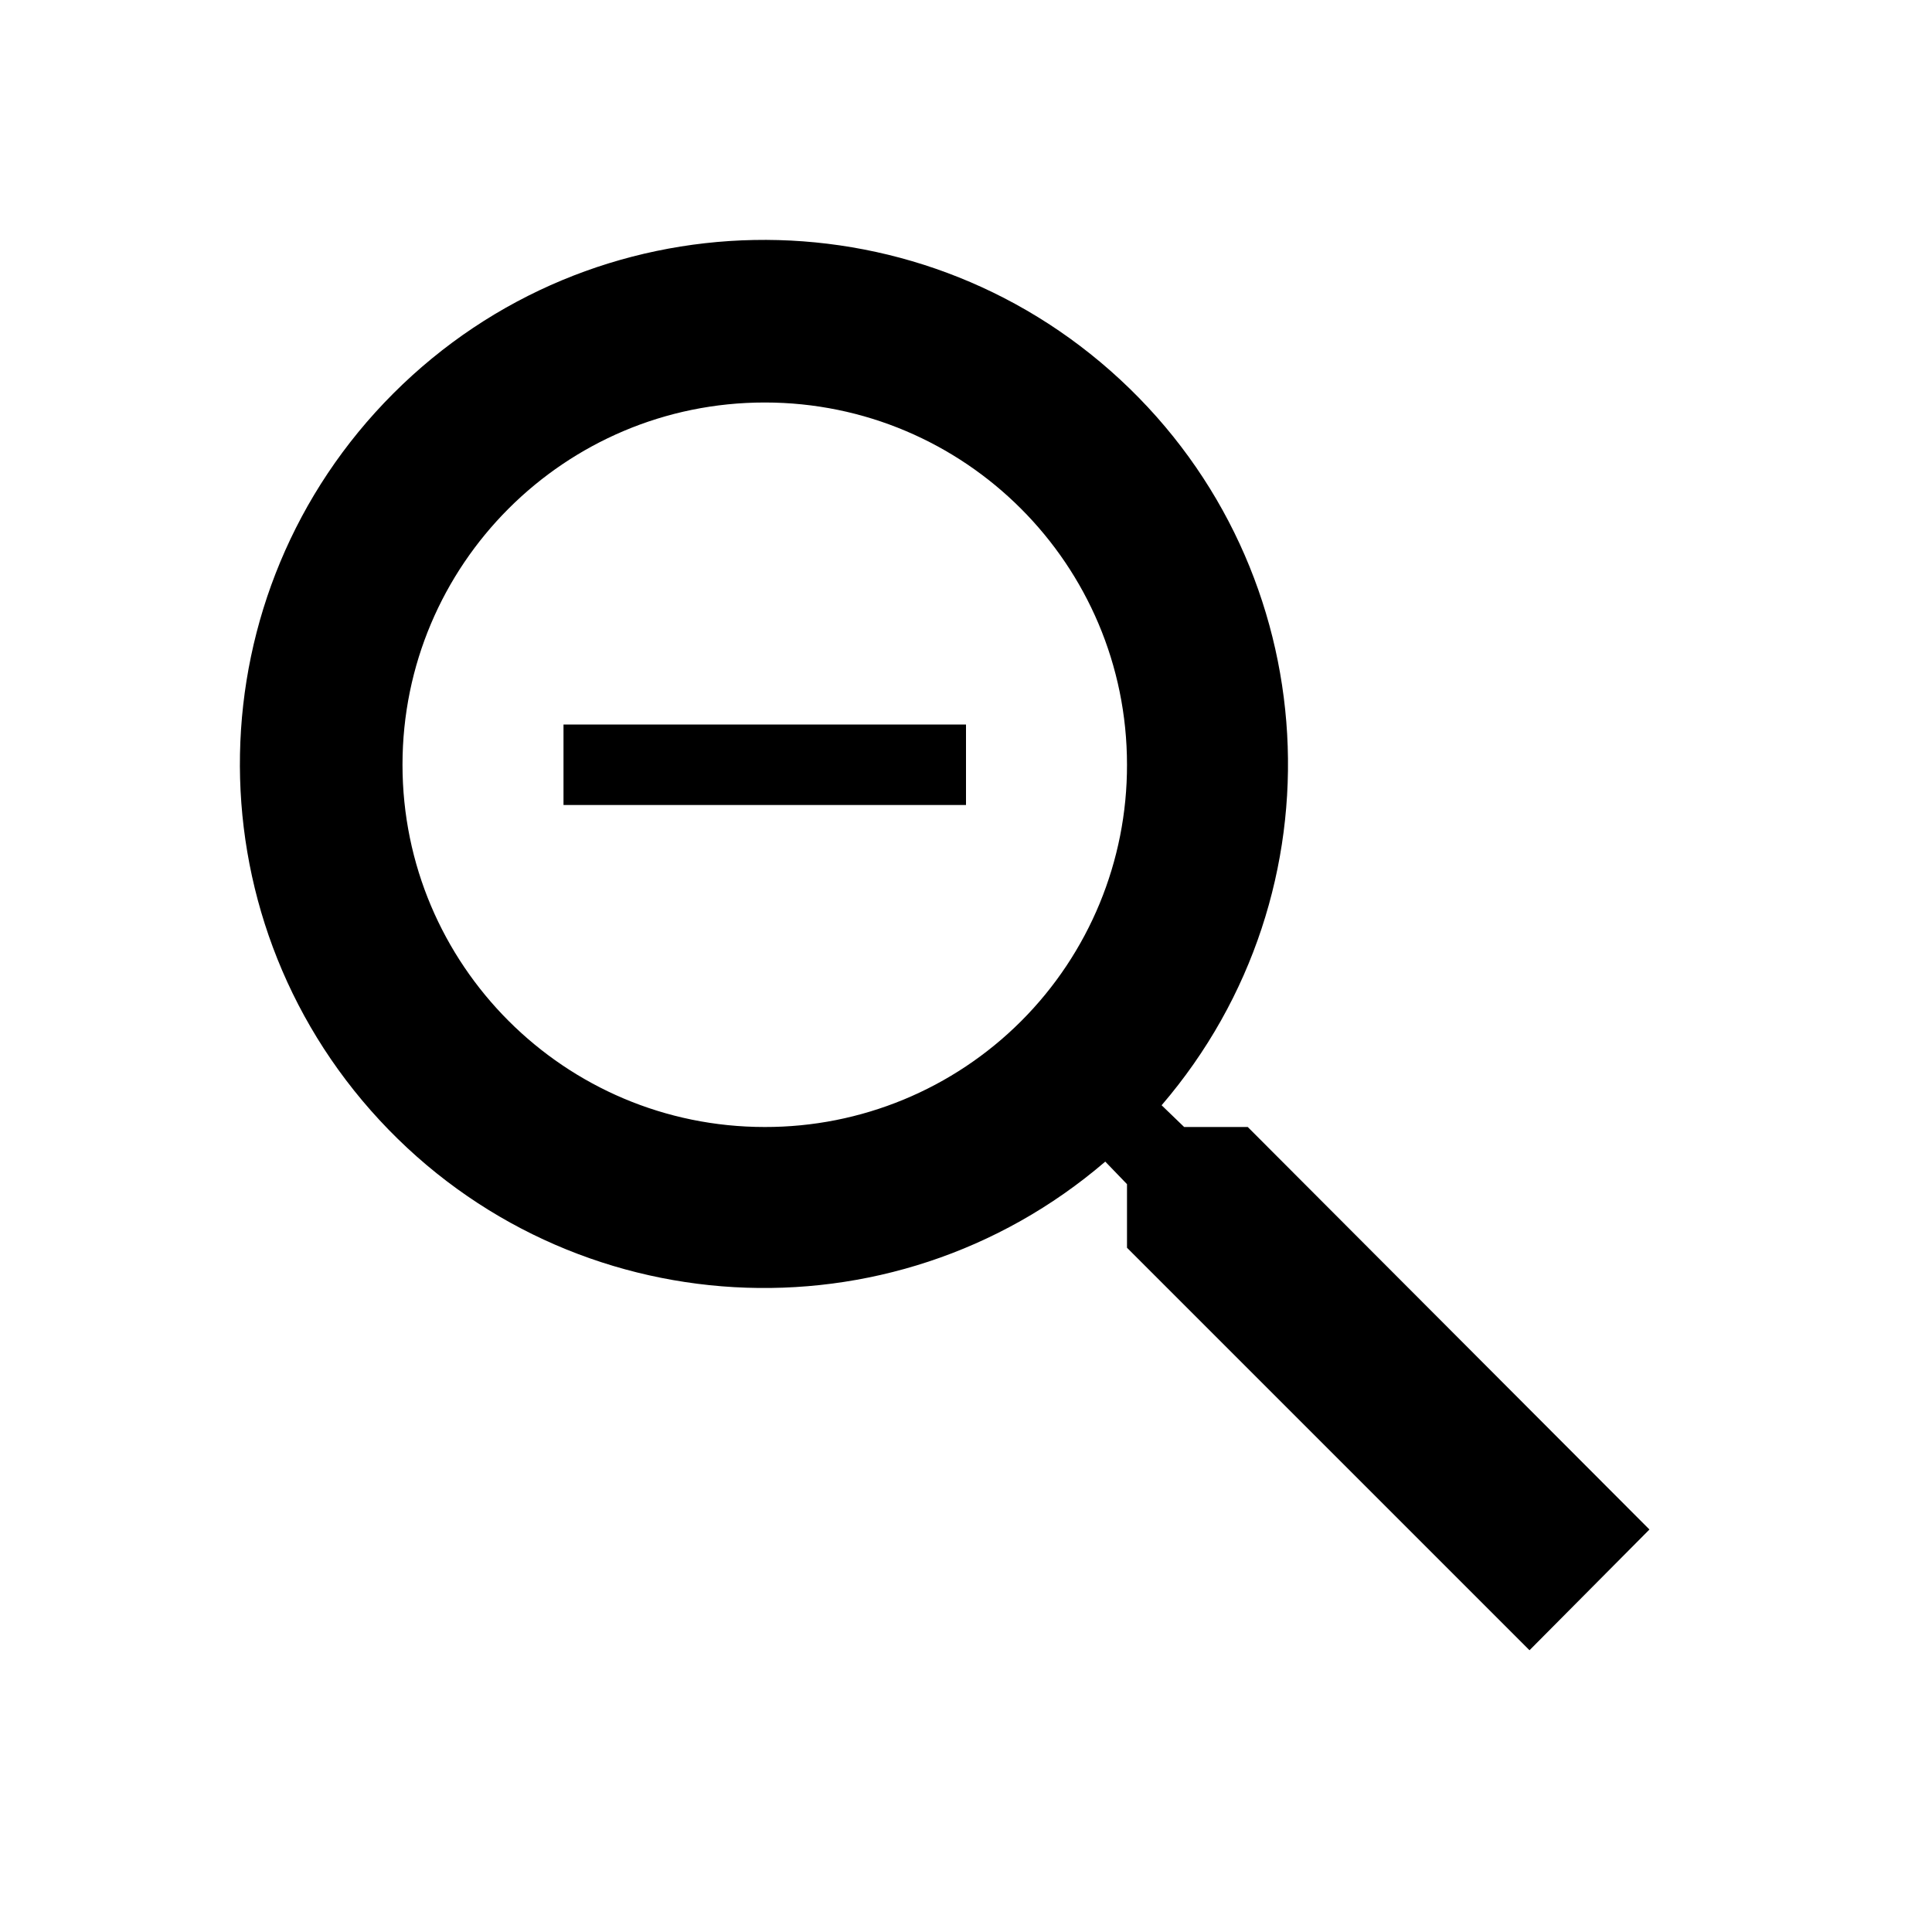
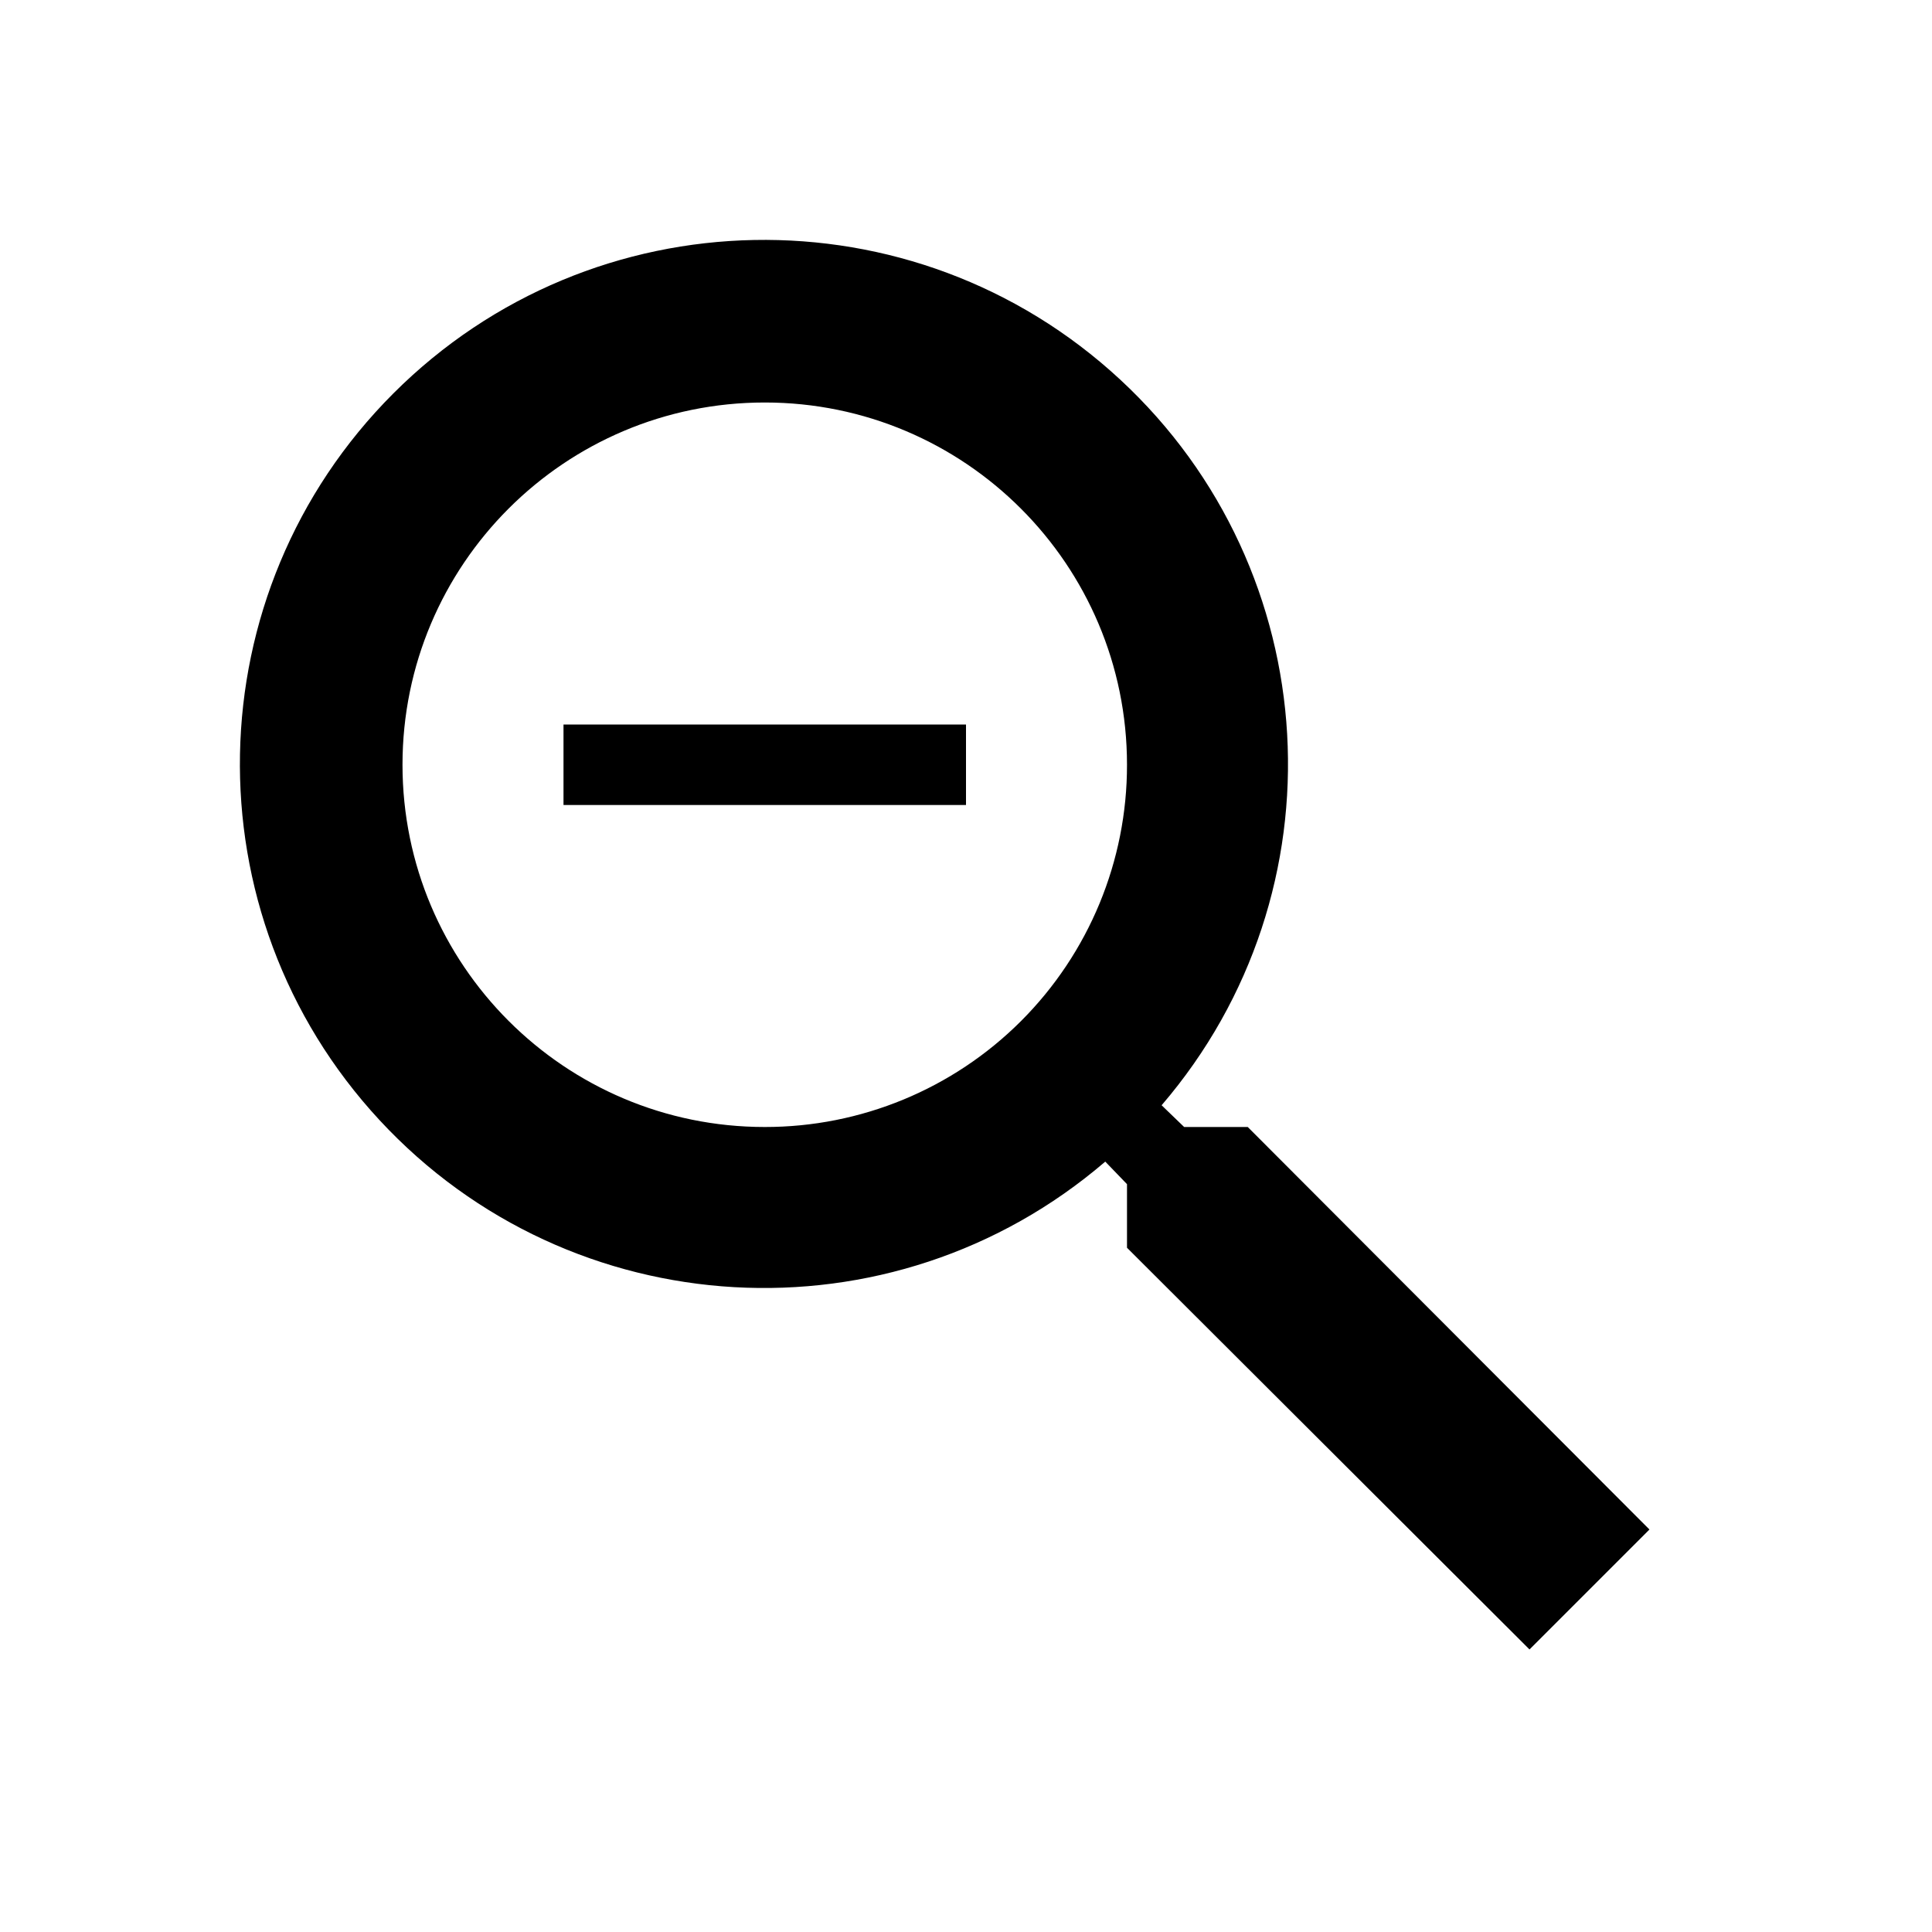
- <svg xmlns="http://www.w3.org/2000/svg" viewBox="0 0 24 24">
-   <g id="Layer_1" data-name="Layer 1">
-     <path d="M15.5,14h-.79l-.28-.27a6.51,6.51,0,1,0-.7.7l.27.28v.79l5,5L20.49,19Zm-6,0A4.5,4.5,0,1,1,14,9.5,4.49,4.49,0,0,1,9.5,14ZM7,9h5v1H7Z" style="fill:currentColor" />
-   </g>
-   <g id="Layer_2" data-name="Layer 2">
-     <rect width="24" height="24" style="fill:none" />
-   </g>
+ <svg xmlns="http://www.w3.org/2000/svg" width="24" height="24" viewBox="0 0 24 24">
+   <path d="M15.5,14h-.79l-.28-.27a6.51,6.51,0,1,0-.7.7l.27.28v.79l5,4.99L20.49,19Zm-6,0A4.5,4.5,0,1,1,14,9.5,4.494,4.494,0,0,1,9.5,14ZM7,9h5v1H7Z" fill="currentColor" />
+   <rect width="24" height="24" fill="none" />
</svg>
